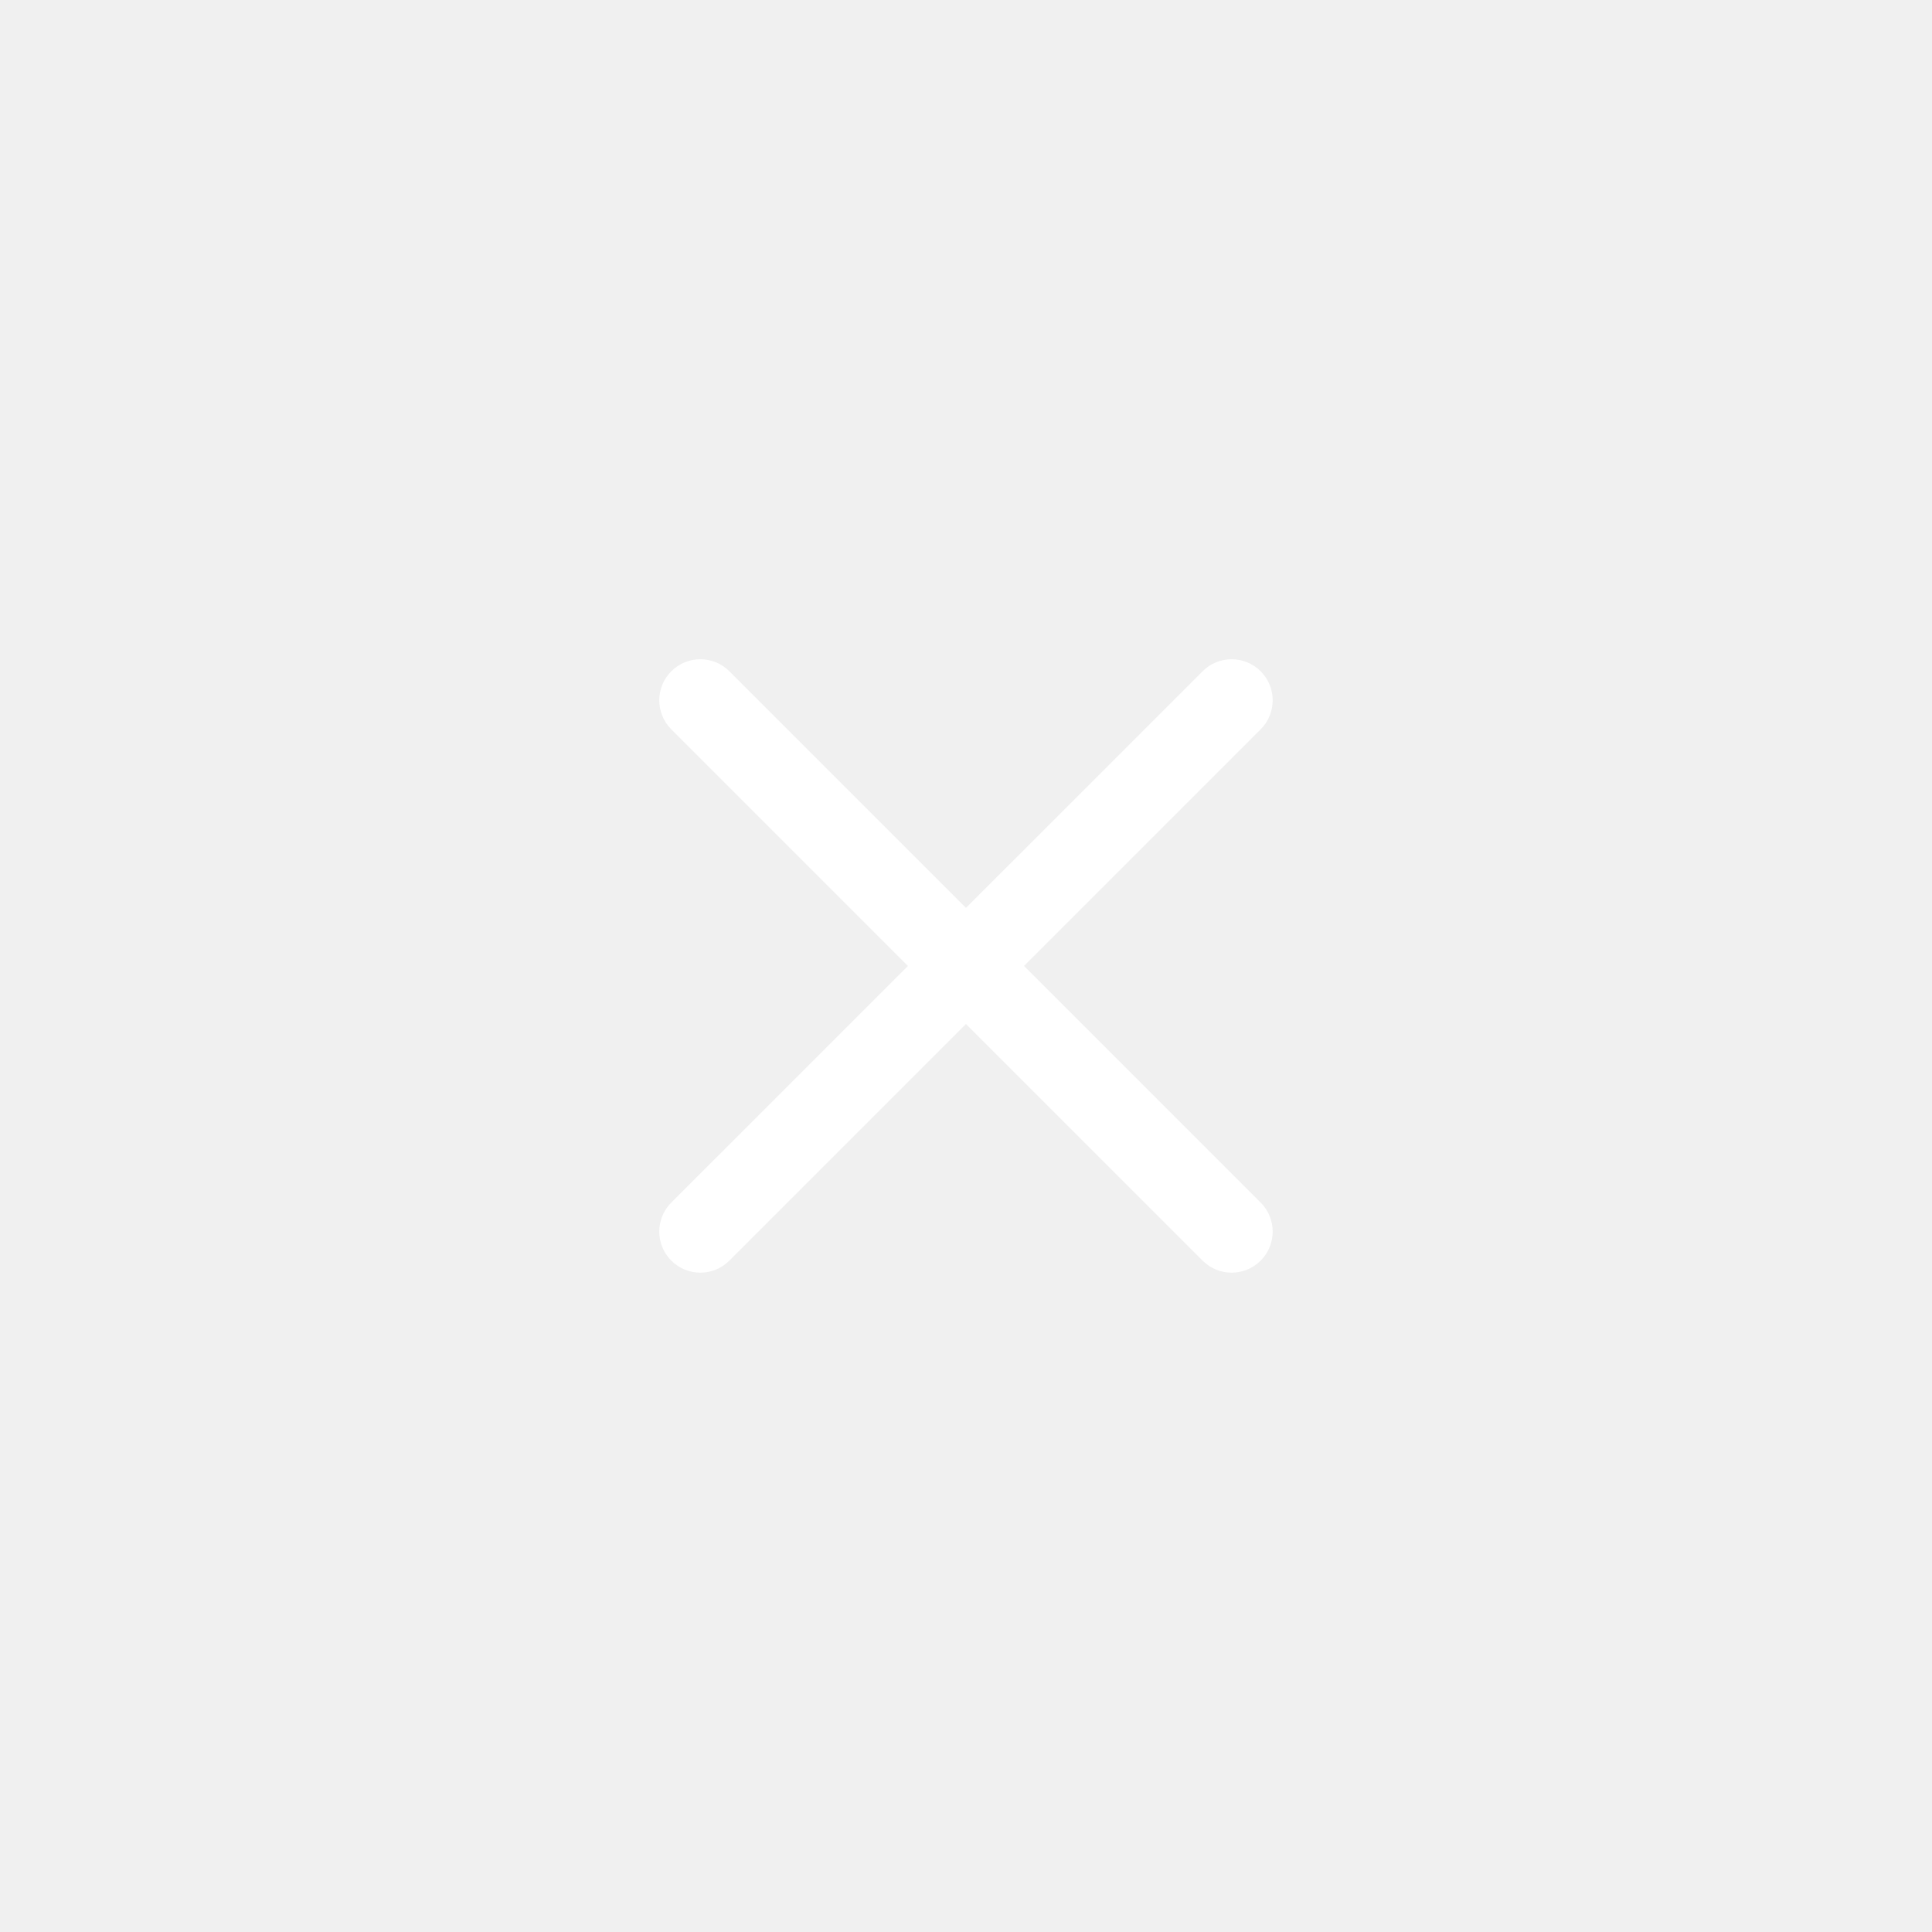
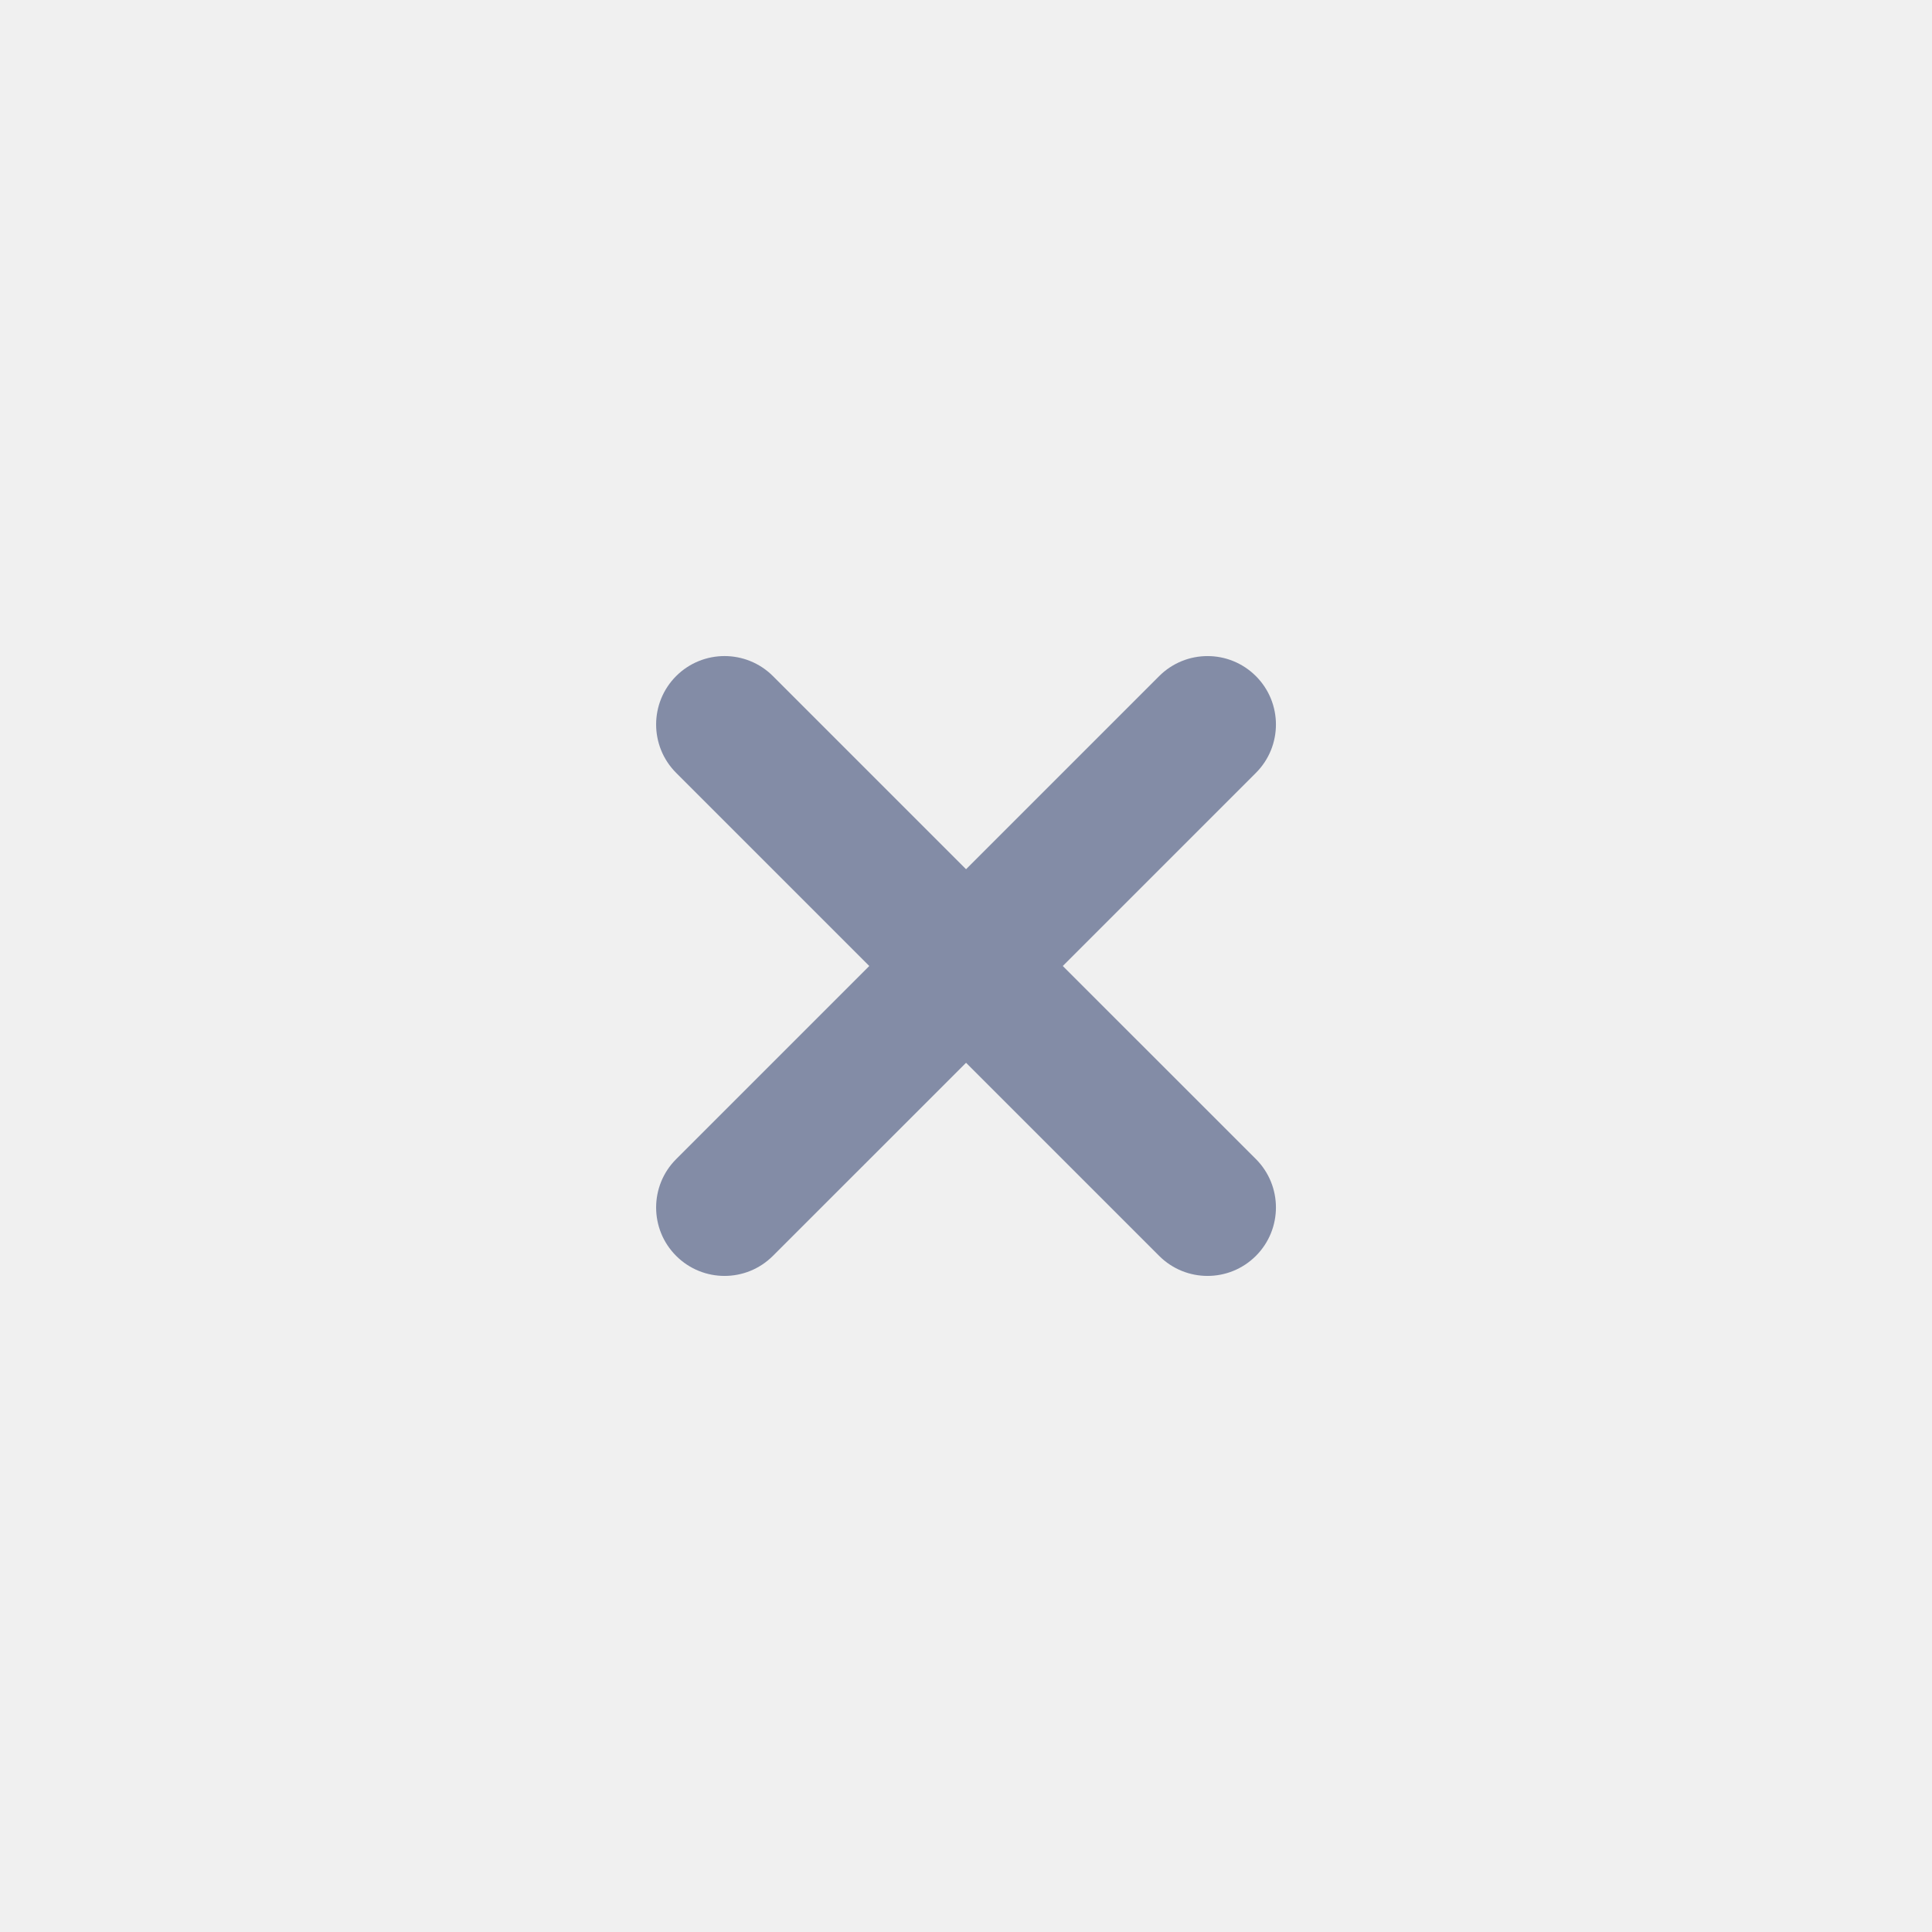
- <svg xmlns="http://www.w3.org/2000/svg" width="80" height="80" viewBox="0 0 80 80" fill="none">
-   <path fill-rule="evenodd" clip-rule="evenodd" d="M27.797 49.795C27.133 50.459 27.133 51.536 27.797 52.2C28.461 52.864 29.537 52.864 30.201 52.2L39.999 42.402L49.797 52.2C50.461 52.864 51.537 52.864 52.201 52.2C52.865 51.536 52.865 50.459 52.201 49.795L42.403 39.998L52.201 30.2C52.865 29.536 52.865 28.459 52.201 27.796C51.537 27.132 50.461 27.132 49.797 27.796L39.999 37.593L30.201 27.796C29.537 27.132 28.461 27.132 27.797 27.796C27.133 28.459 27.133 29.536 27.797 30.2L37.595 39.998L27.797 49.795Z" fill="white" />
+ <svg xmlns="http://www.w3.org/2000/svg" width="32" height="32" viewBox="0 0 32 32" fill="none">
+   <path d="M12.802 20.801C12.359 21.244 11.642 21.244 11.199 20.801C10.757 20.359 10.757 19.641 11.199 19.199L14.398 16L11.199 12.801C10.757 12.358 10.757 11.641 11.199 11.198C11.642 10.756 12.359 10.756 12.802 11.198L16.001 14.397L19.199 11.199C19.642 10.756 20.359 10.756 20.802 11.199C21.244 11.641 21.244 12.359 20.802 12.801L17.603 16L20.802 19.198C21.244 19.641 21.244 20.358 20.802 20.801C20.359 21.244 19.642 21.244 19.199 20.801L16.001 17.603L12.802 20.801Z" fill="#838CA6" />
</svg>
